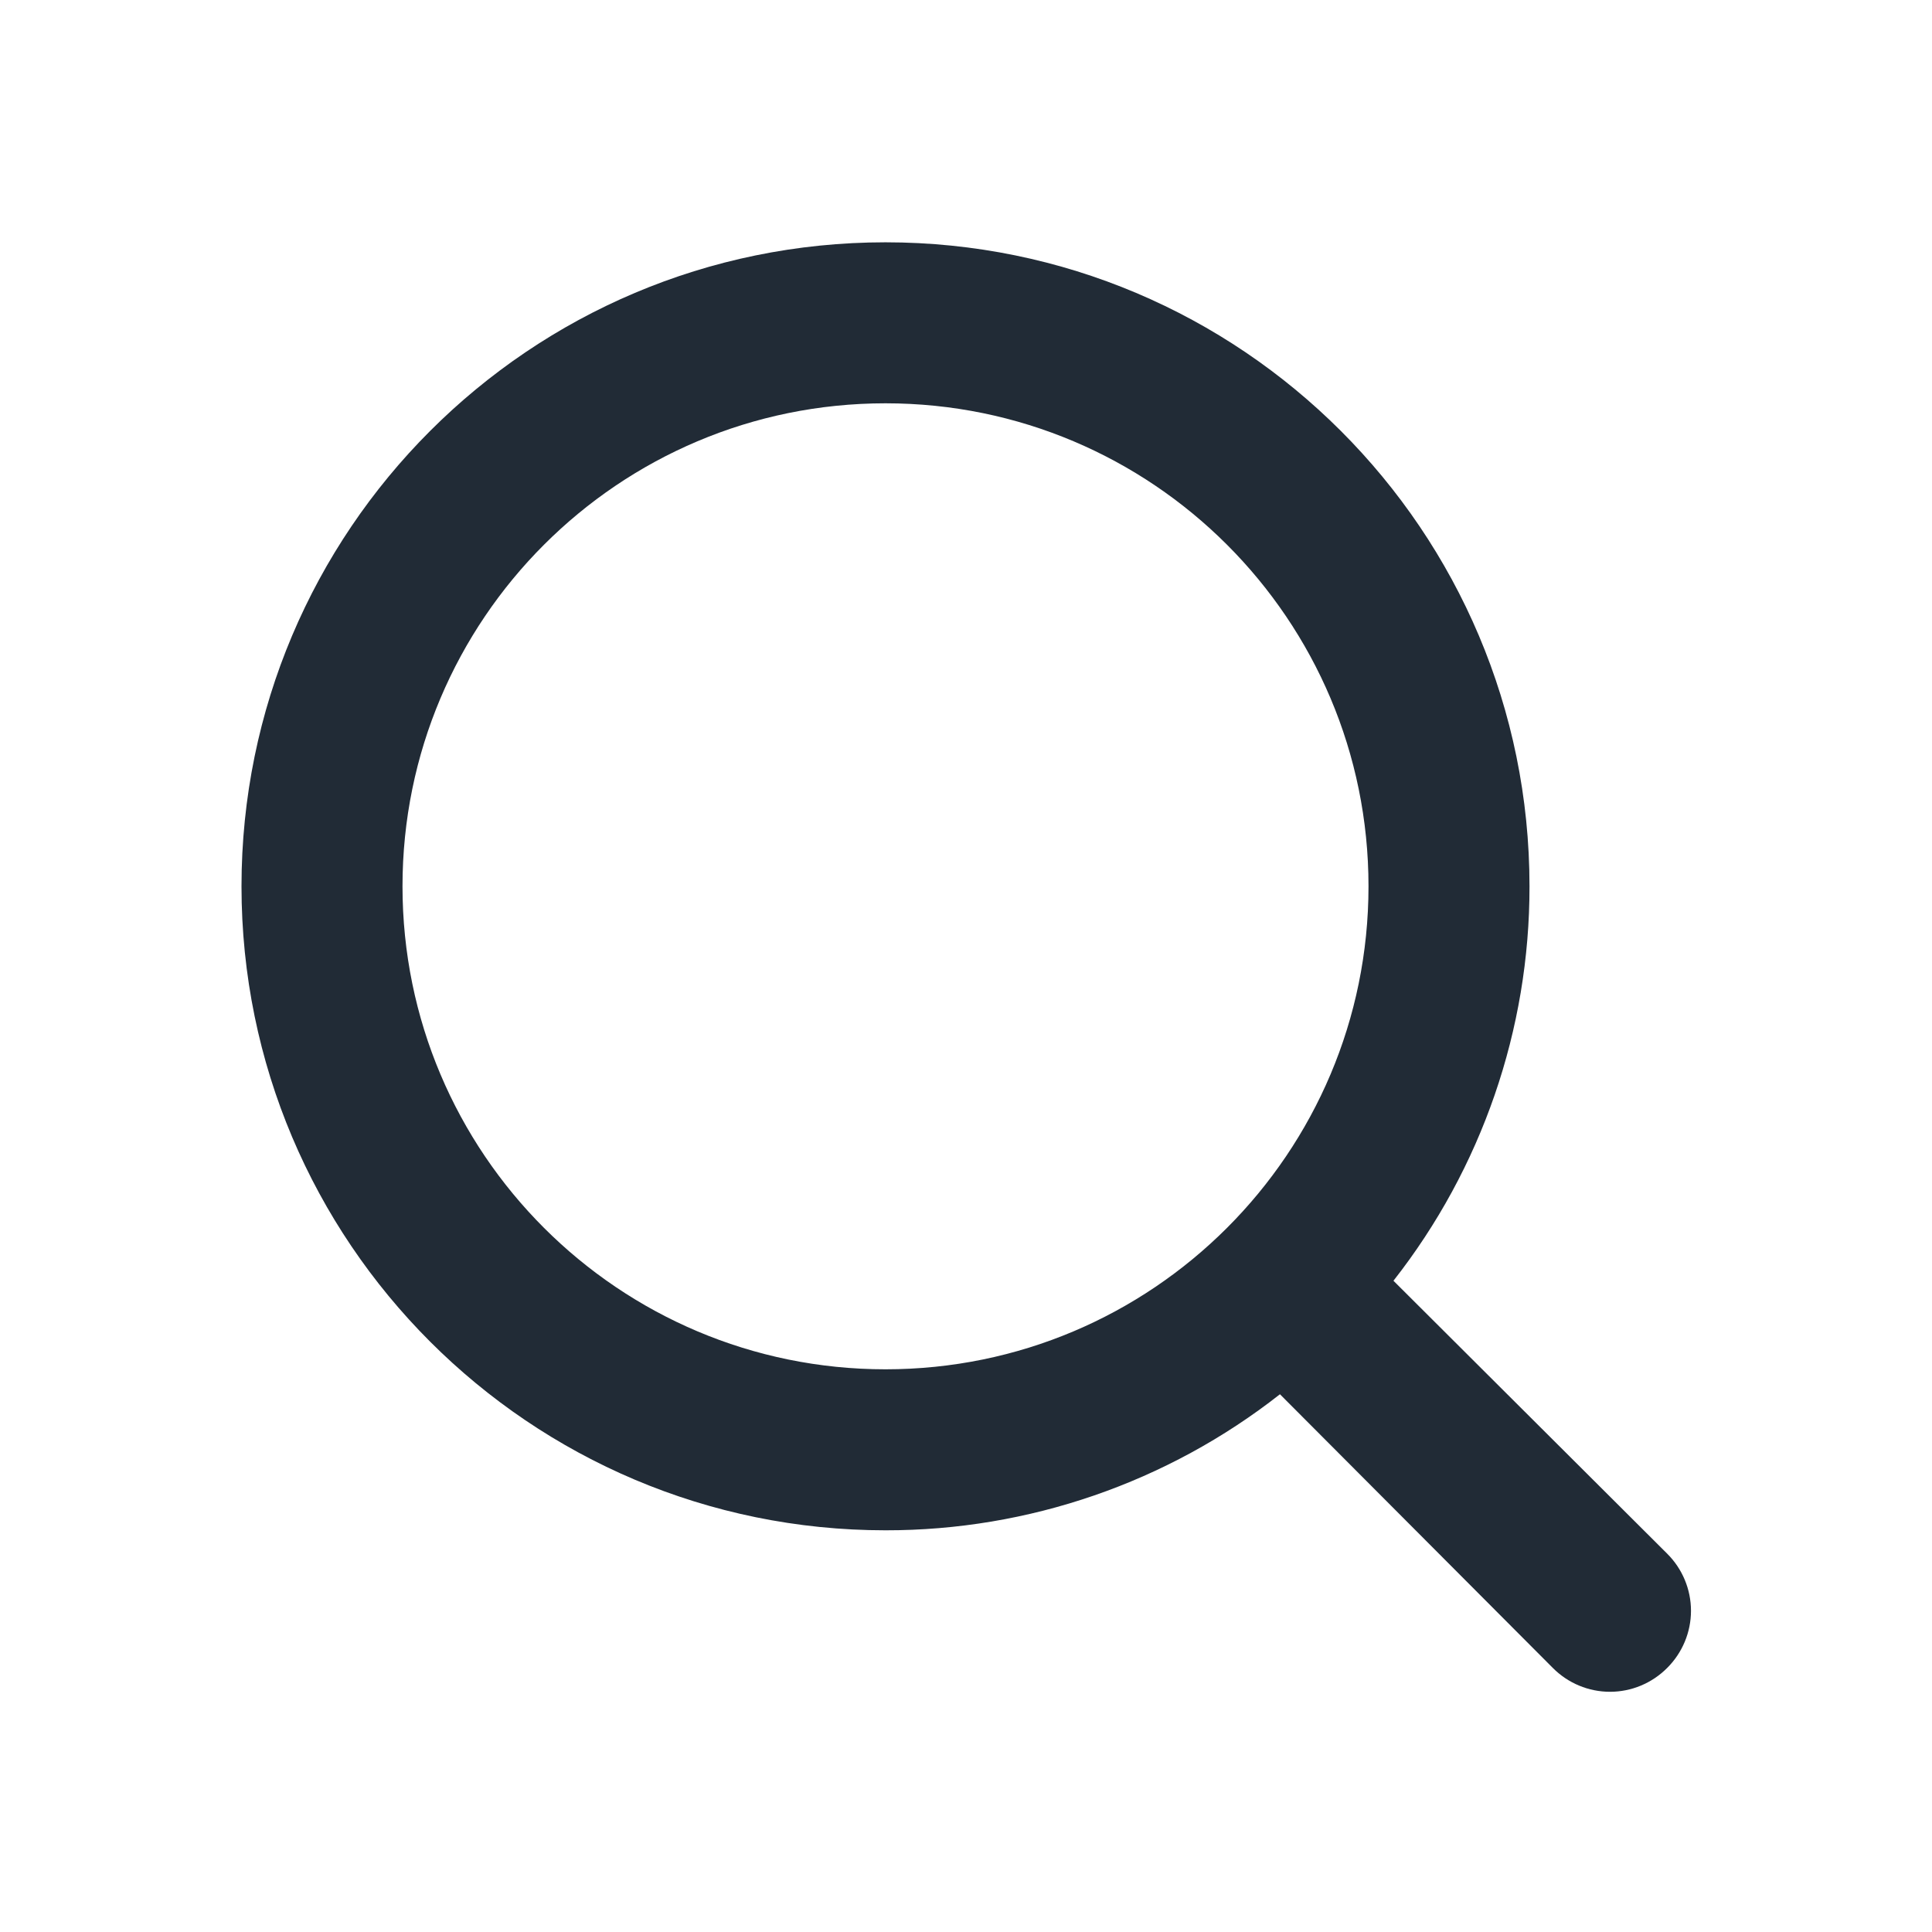
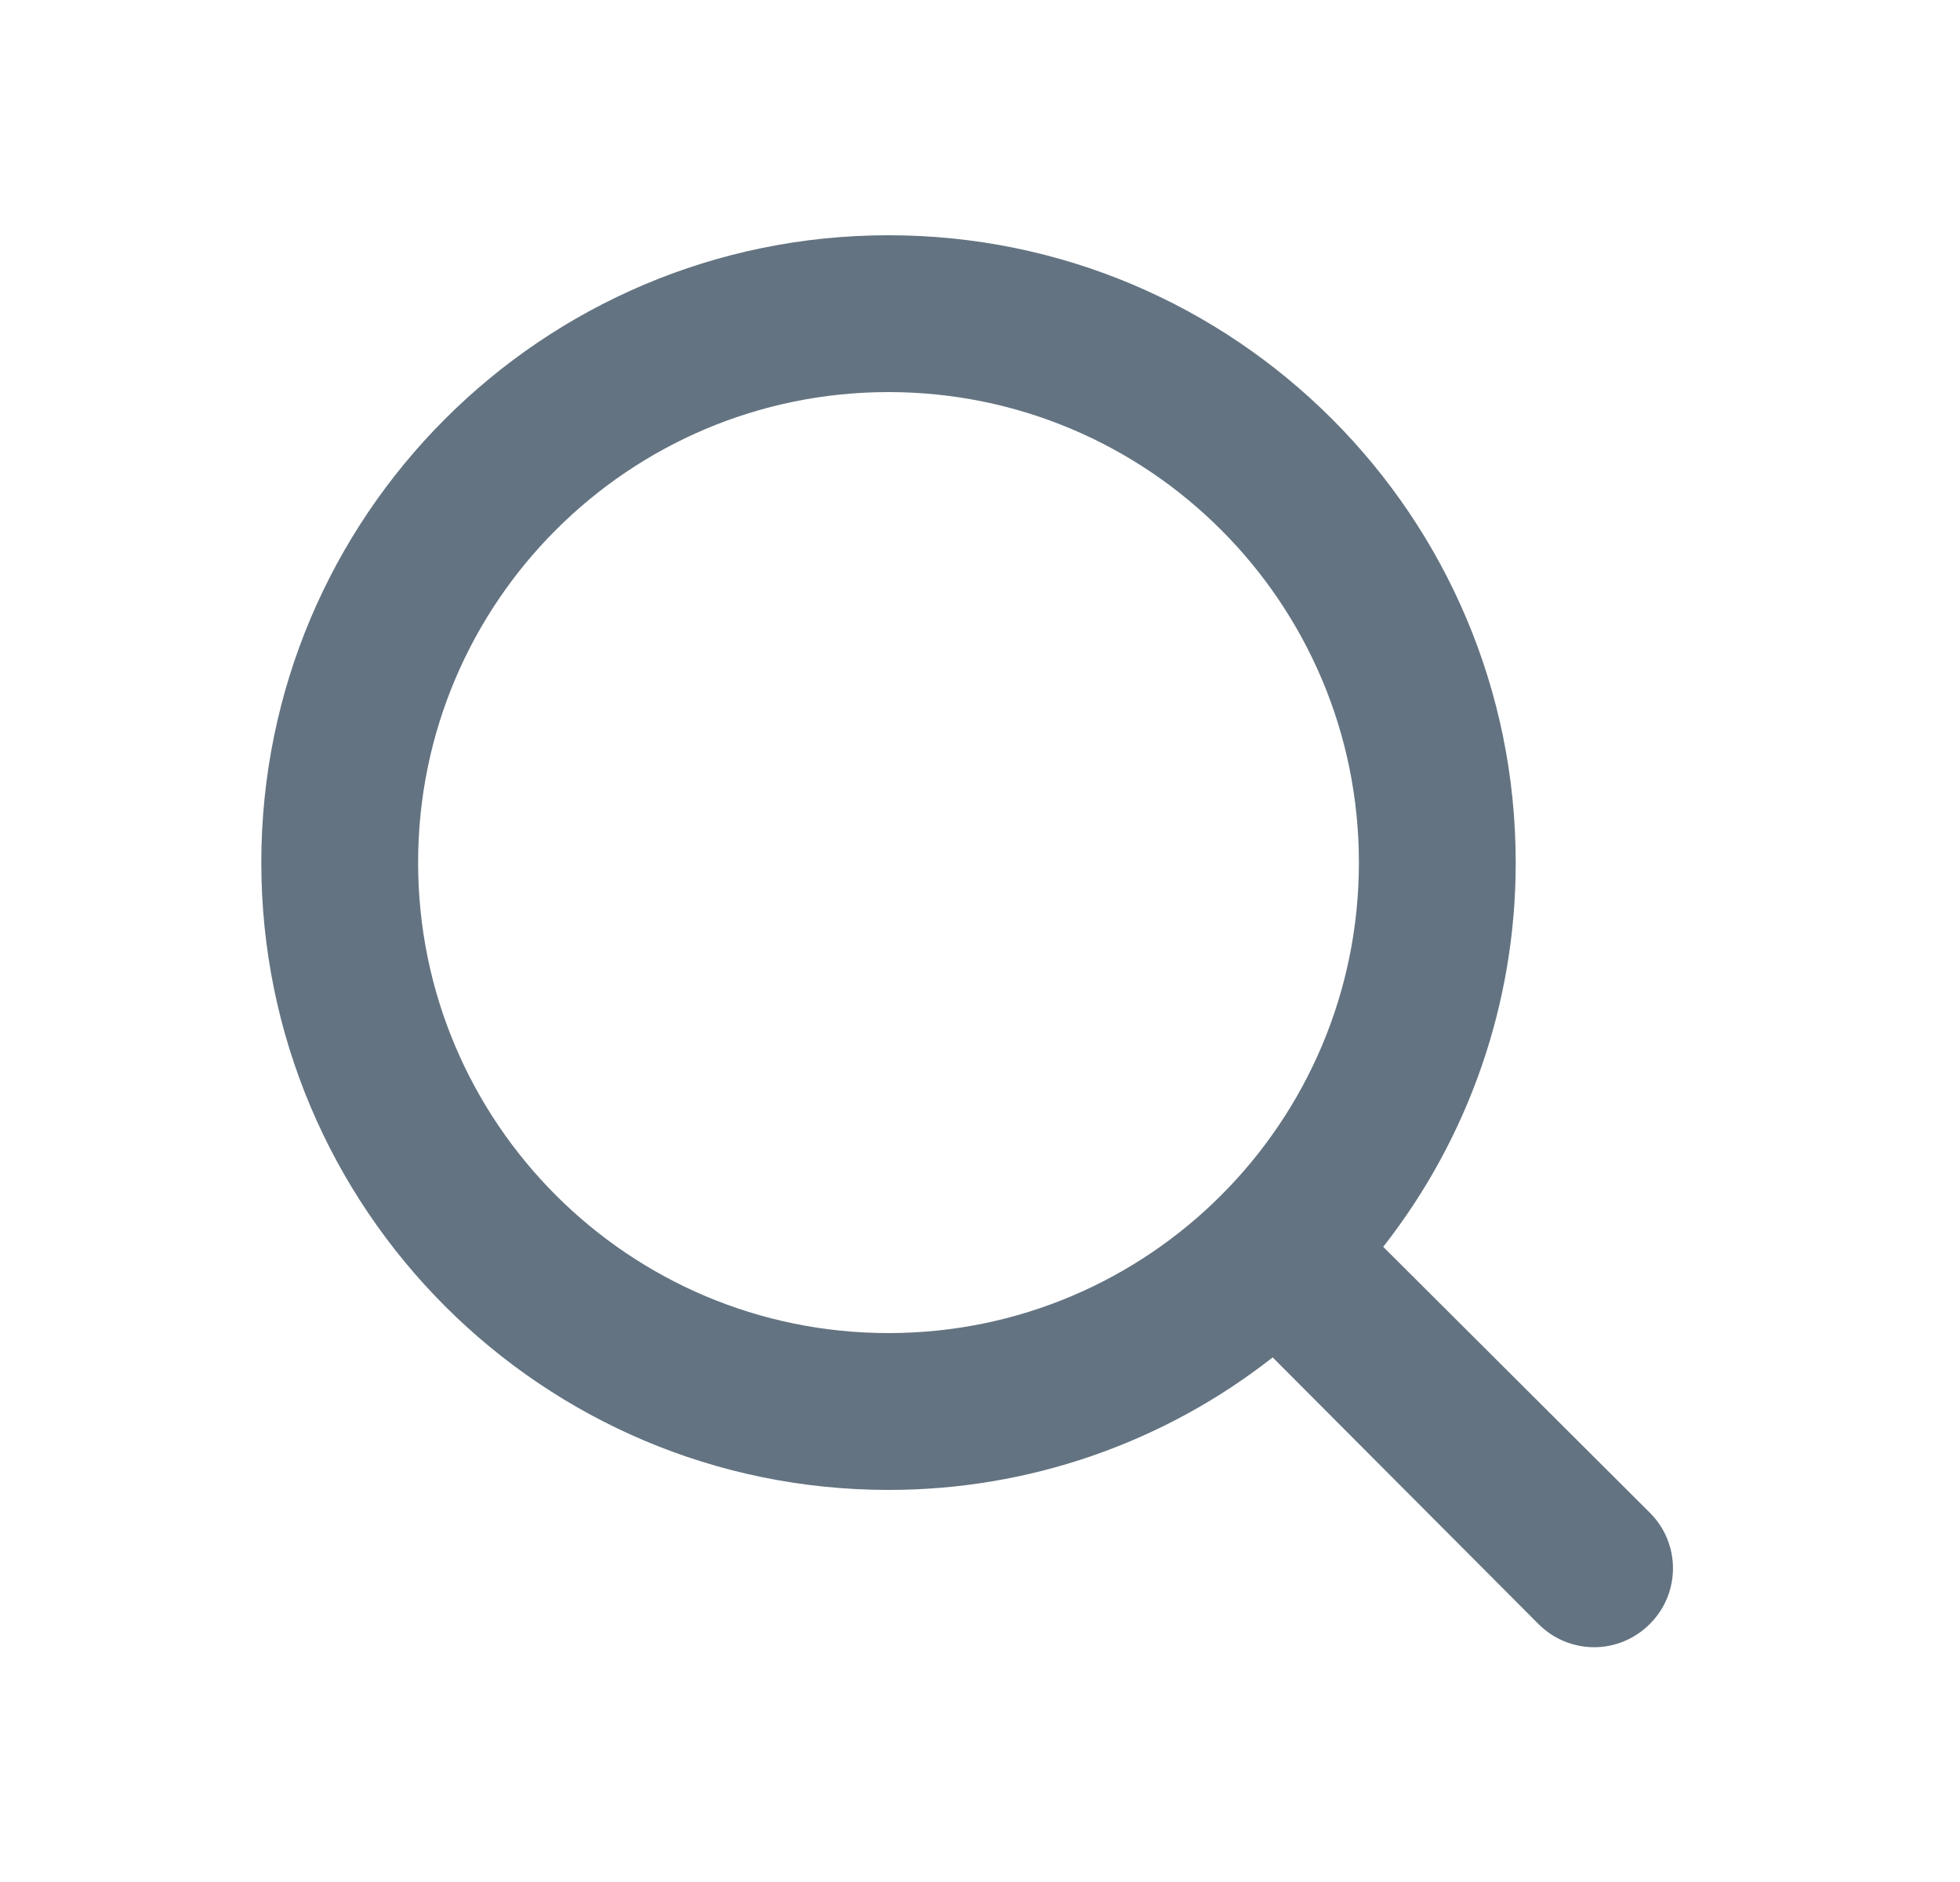
- <svg xmlns="http://www.w3.org/2000/svg" width="24" height="24" viewBox="0 0 24 24" fill="none">
-   <path fill-rule="evenodd" clip-rule="evenodd" d="M17.31 15.91L20.71 19.3C20.899 19.488 21.006 19.743 21.006 20.01C21.006 20.276 20.899 20.532 20.71 20.72C20.522 20.909 20.267 21.016 20 21.016C19.733 21.016 19.478 20.909 19.29 20.72L15.9 17.32C14.502 18.417 12.777 19.012 11 19.01C6.582 19.01 3 15.428 3 11.01C3 6.592 6.582 3.01 11 3.01C15.418 3.01 19 6.592 19 11.01C19.002 12.787 18.407 14.512 17.31 15.91ZM11 5.01C7.686 5.01 5 7.696 5 11.01C5 14.324 7.686 17.01 11 17.01C14.314 17.01 17 14.324 17 11.01C17 7.696 14.314 5.01 11 5.01Z" fill="#212B36" />
+ <svg xmlns="http://www.w3.org/2000/svg" width="25" height="24" viewBox="0 0 25 24" fill="none">
+   <path fill-rule="evenodd" clip-rule="evenodd" d="M17.643 15.9L21.043 19.29C21.233 19.478 21.339 19.733 21.339 20C21.339 20.267 21.233 20.522 21.043 20.71C20.855 20.899 20.6 21.006 20.333 21.006C20.067 21.006 19.811 20.899 19.623 20.71L16.233 17.31C14.836 18.407 13.11 19.002 11.333 19C6.915 19 3.333 15.418 3.333 11C3.333 6.582 6.915 3 11.333 3C15.752 3 19.333 6.582 19.333 11C19.335 12.777 18.74 14.502 17.643 15.9ZM11.333 5C8.02 5 5.333 7.686 5.333 11C5.333 14.314 8.02 17 11.333 17C14.647 17 17.333 14.314 17.333 11C17.333 7.686 14.647 5 11.333 5Z" fill="#637381" />
</svg>
